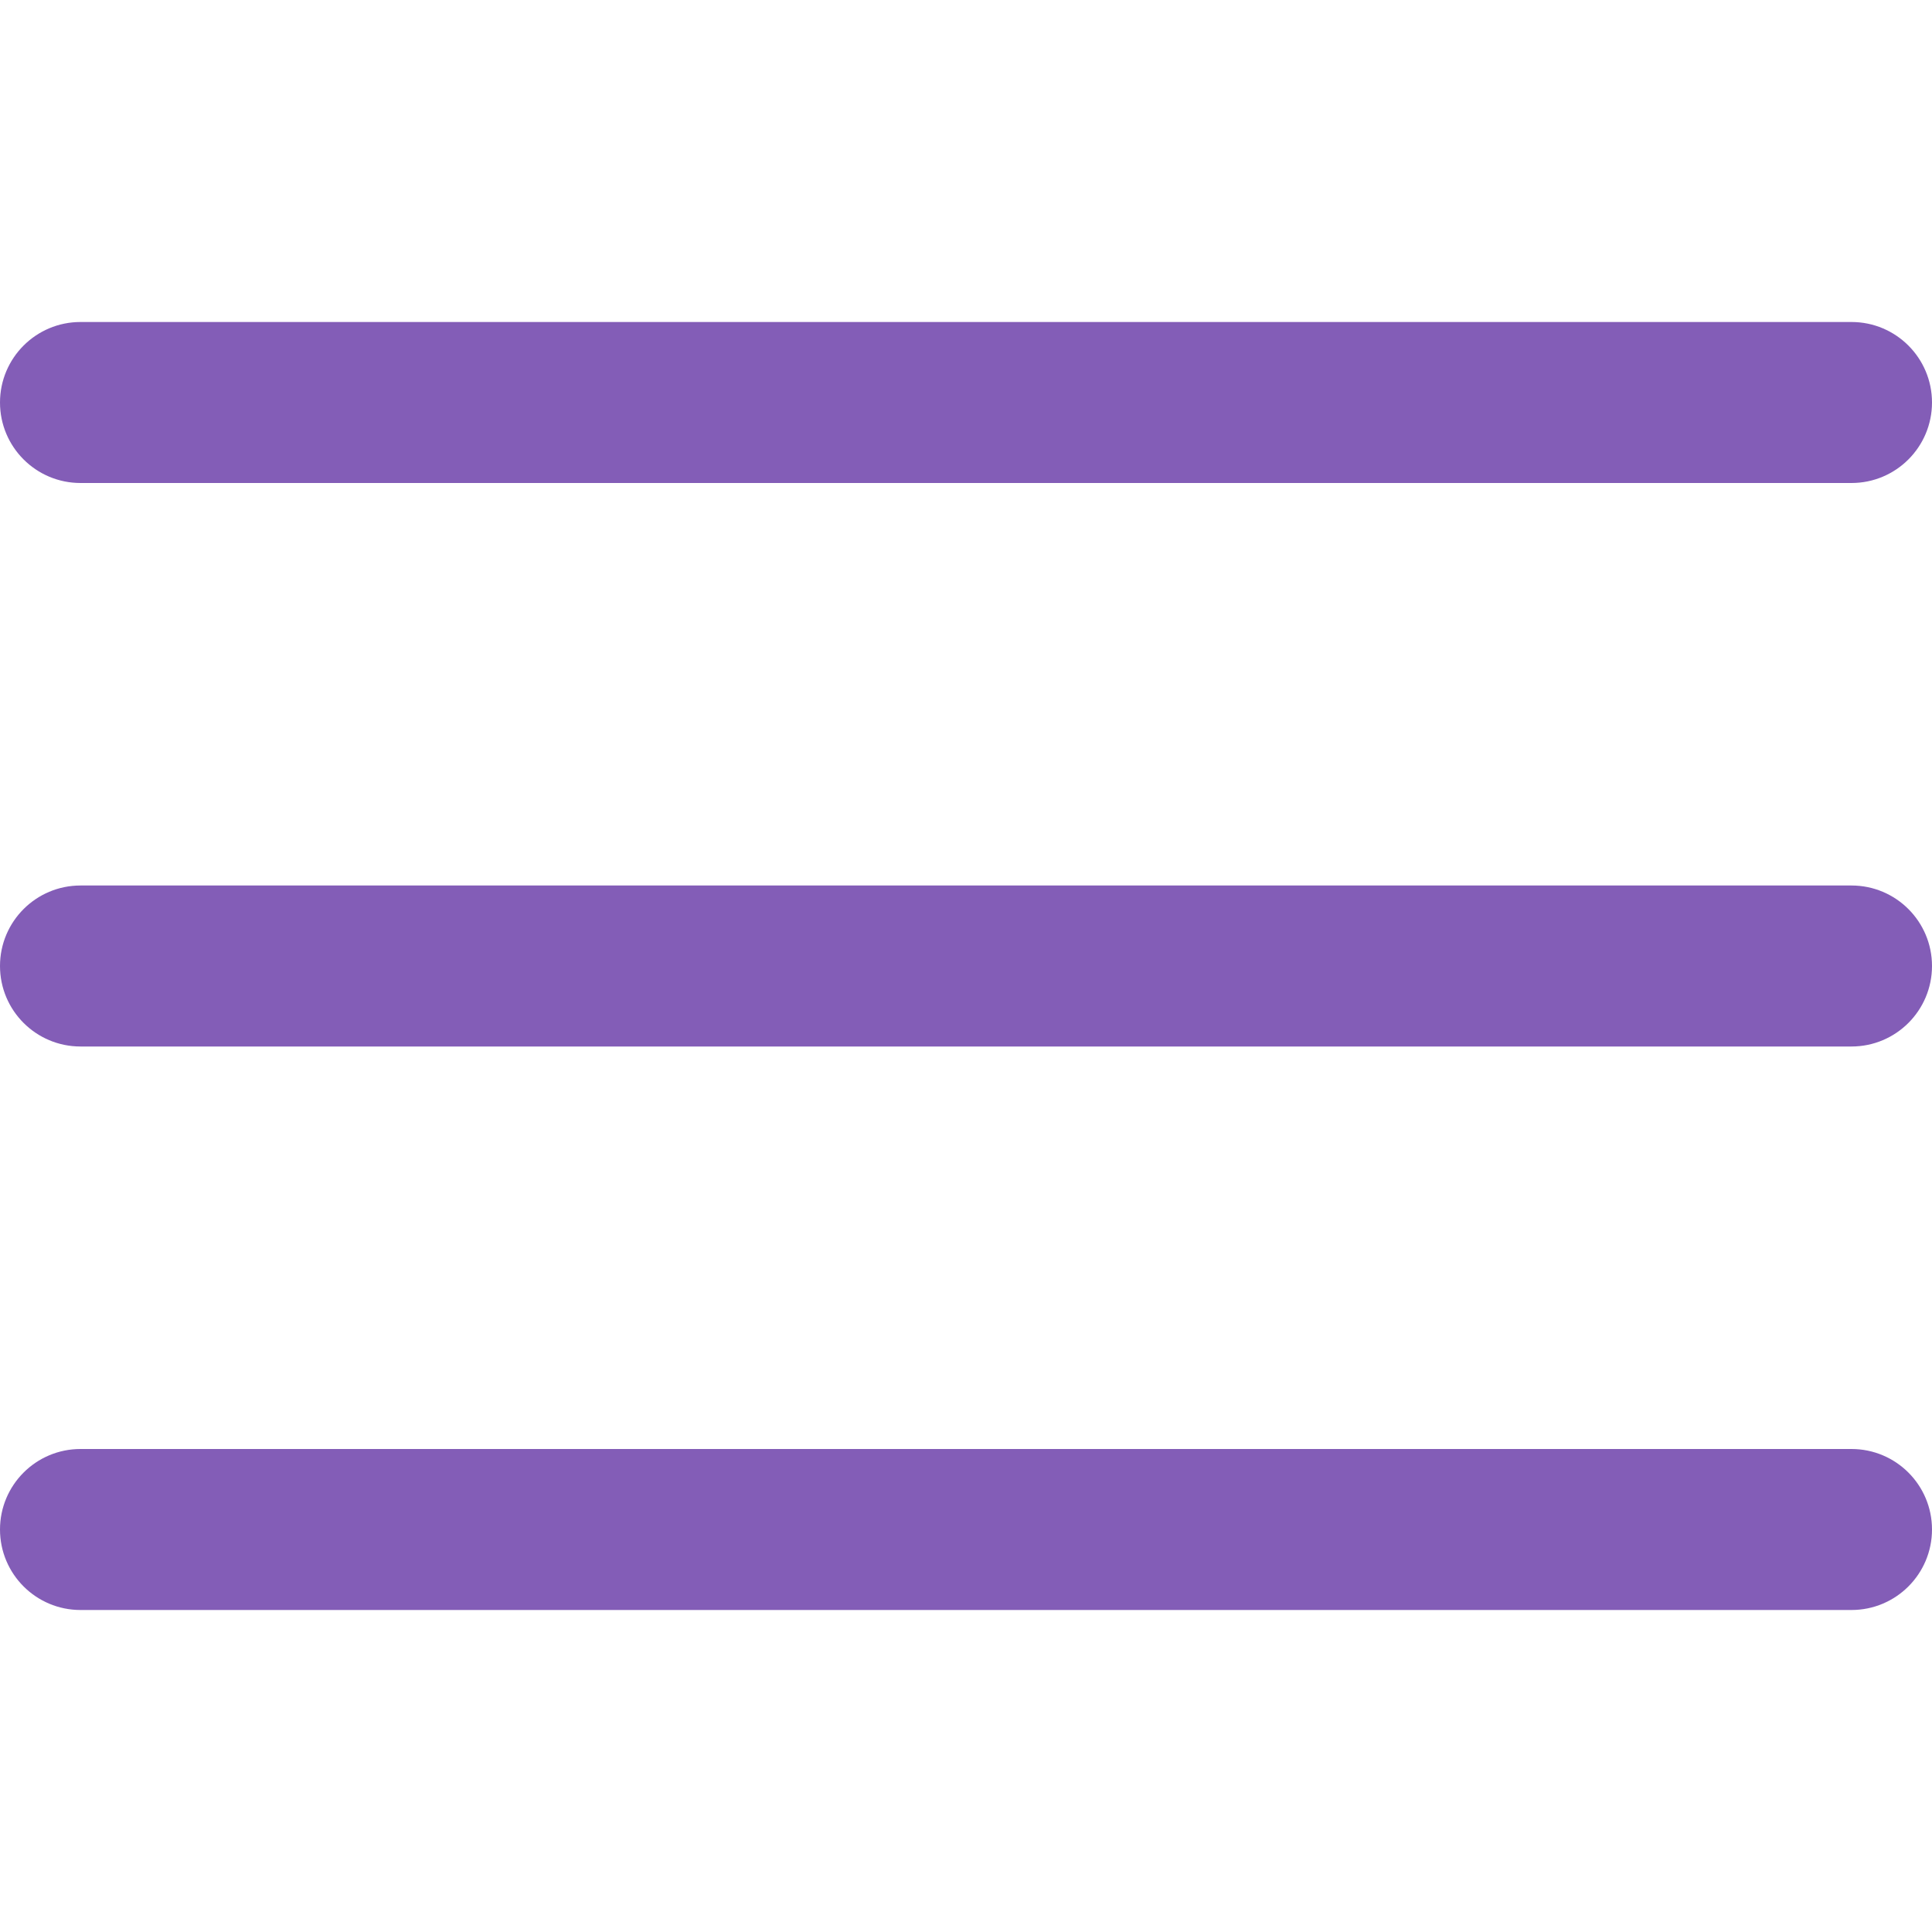
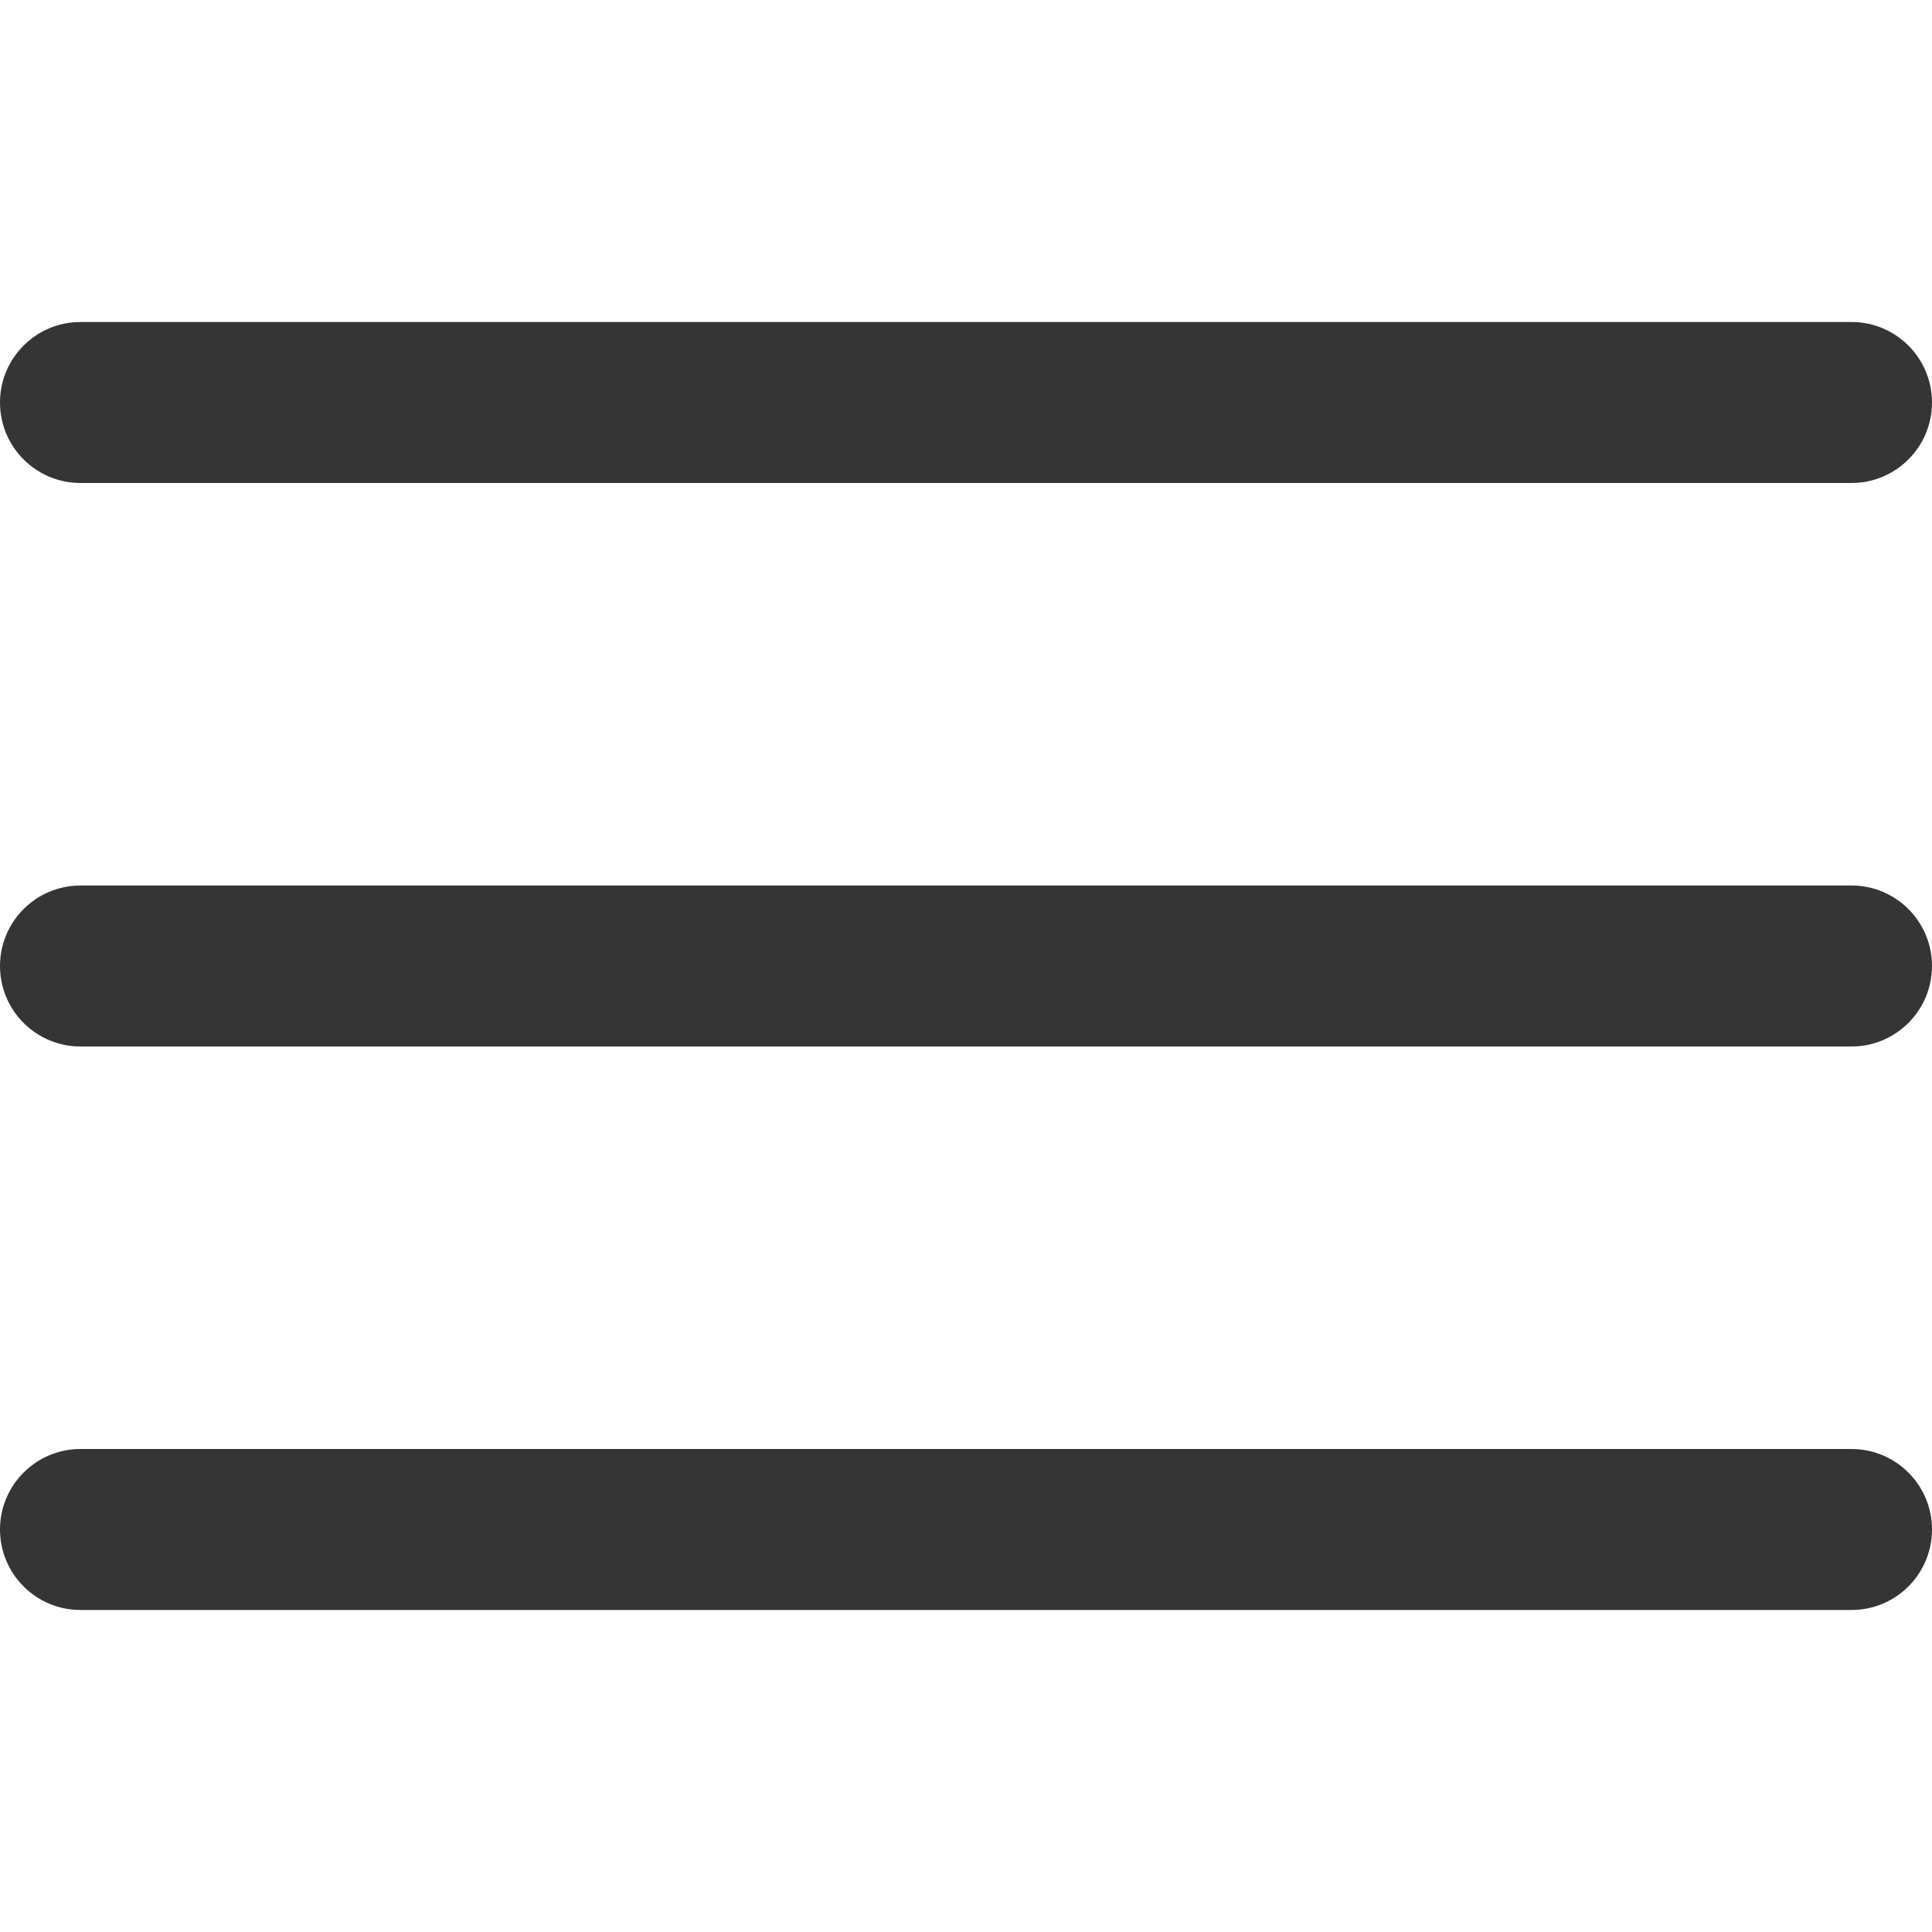
- <svg xmlns="http://www.w3.org/2000/svg" id="Outline" viewBox="0 0 24 24" width="512" height="512" fill="#835db7">
+ <svg xmlns="http://www.w3.org/2000/svg" id="Outline" viewBox="0 0 24 24" width="512" height="512" fill="#353535">
  <rect y="11" width="24" height="2" rx="1" />
  <rect y="4" width="24" height="2" rx="1" />
  <rect y="18" width="24" height="2" rx="1" />
</svg>
